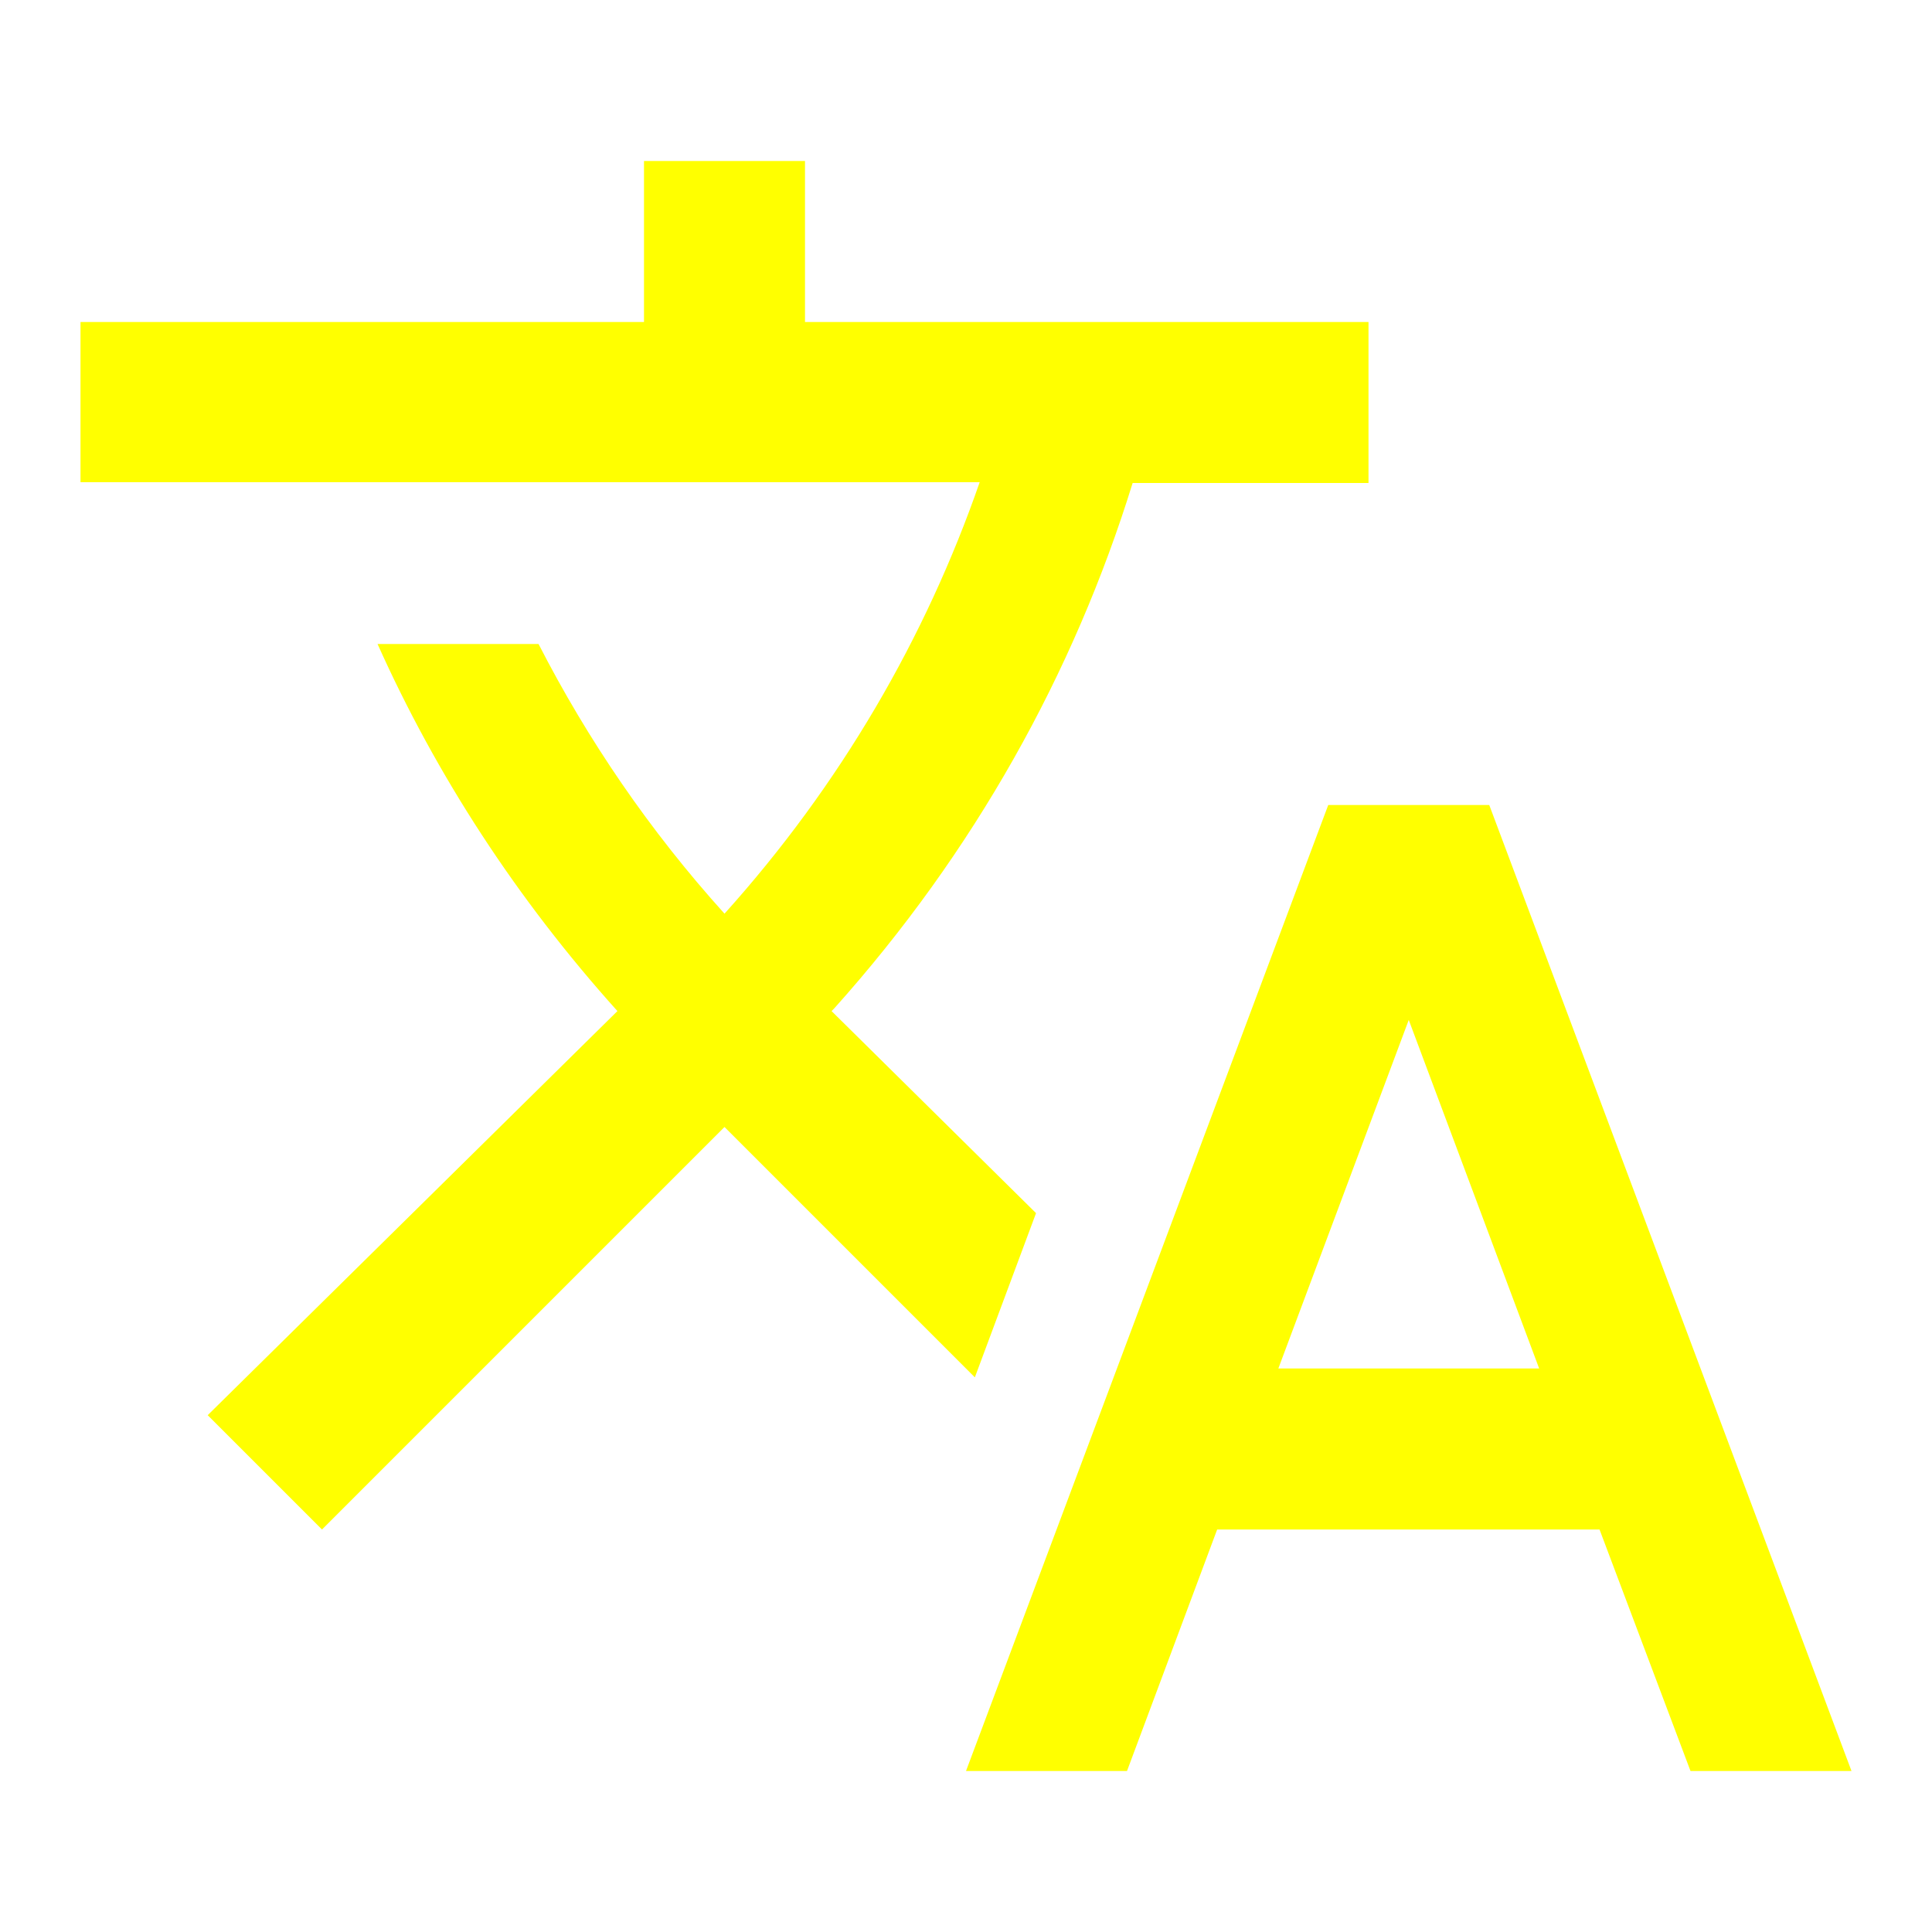
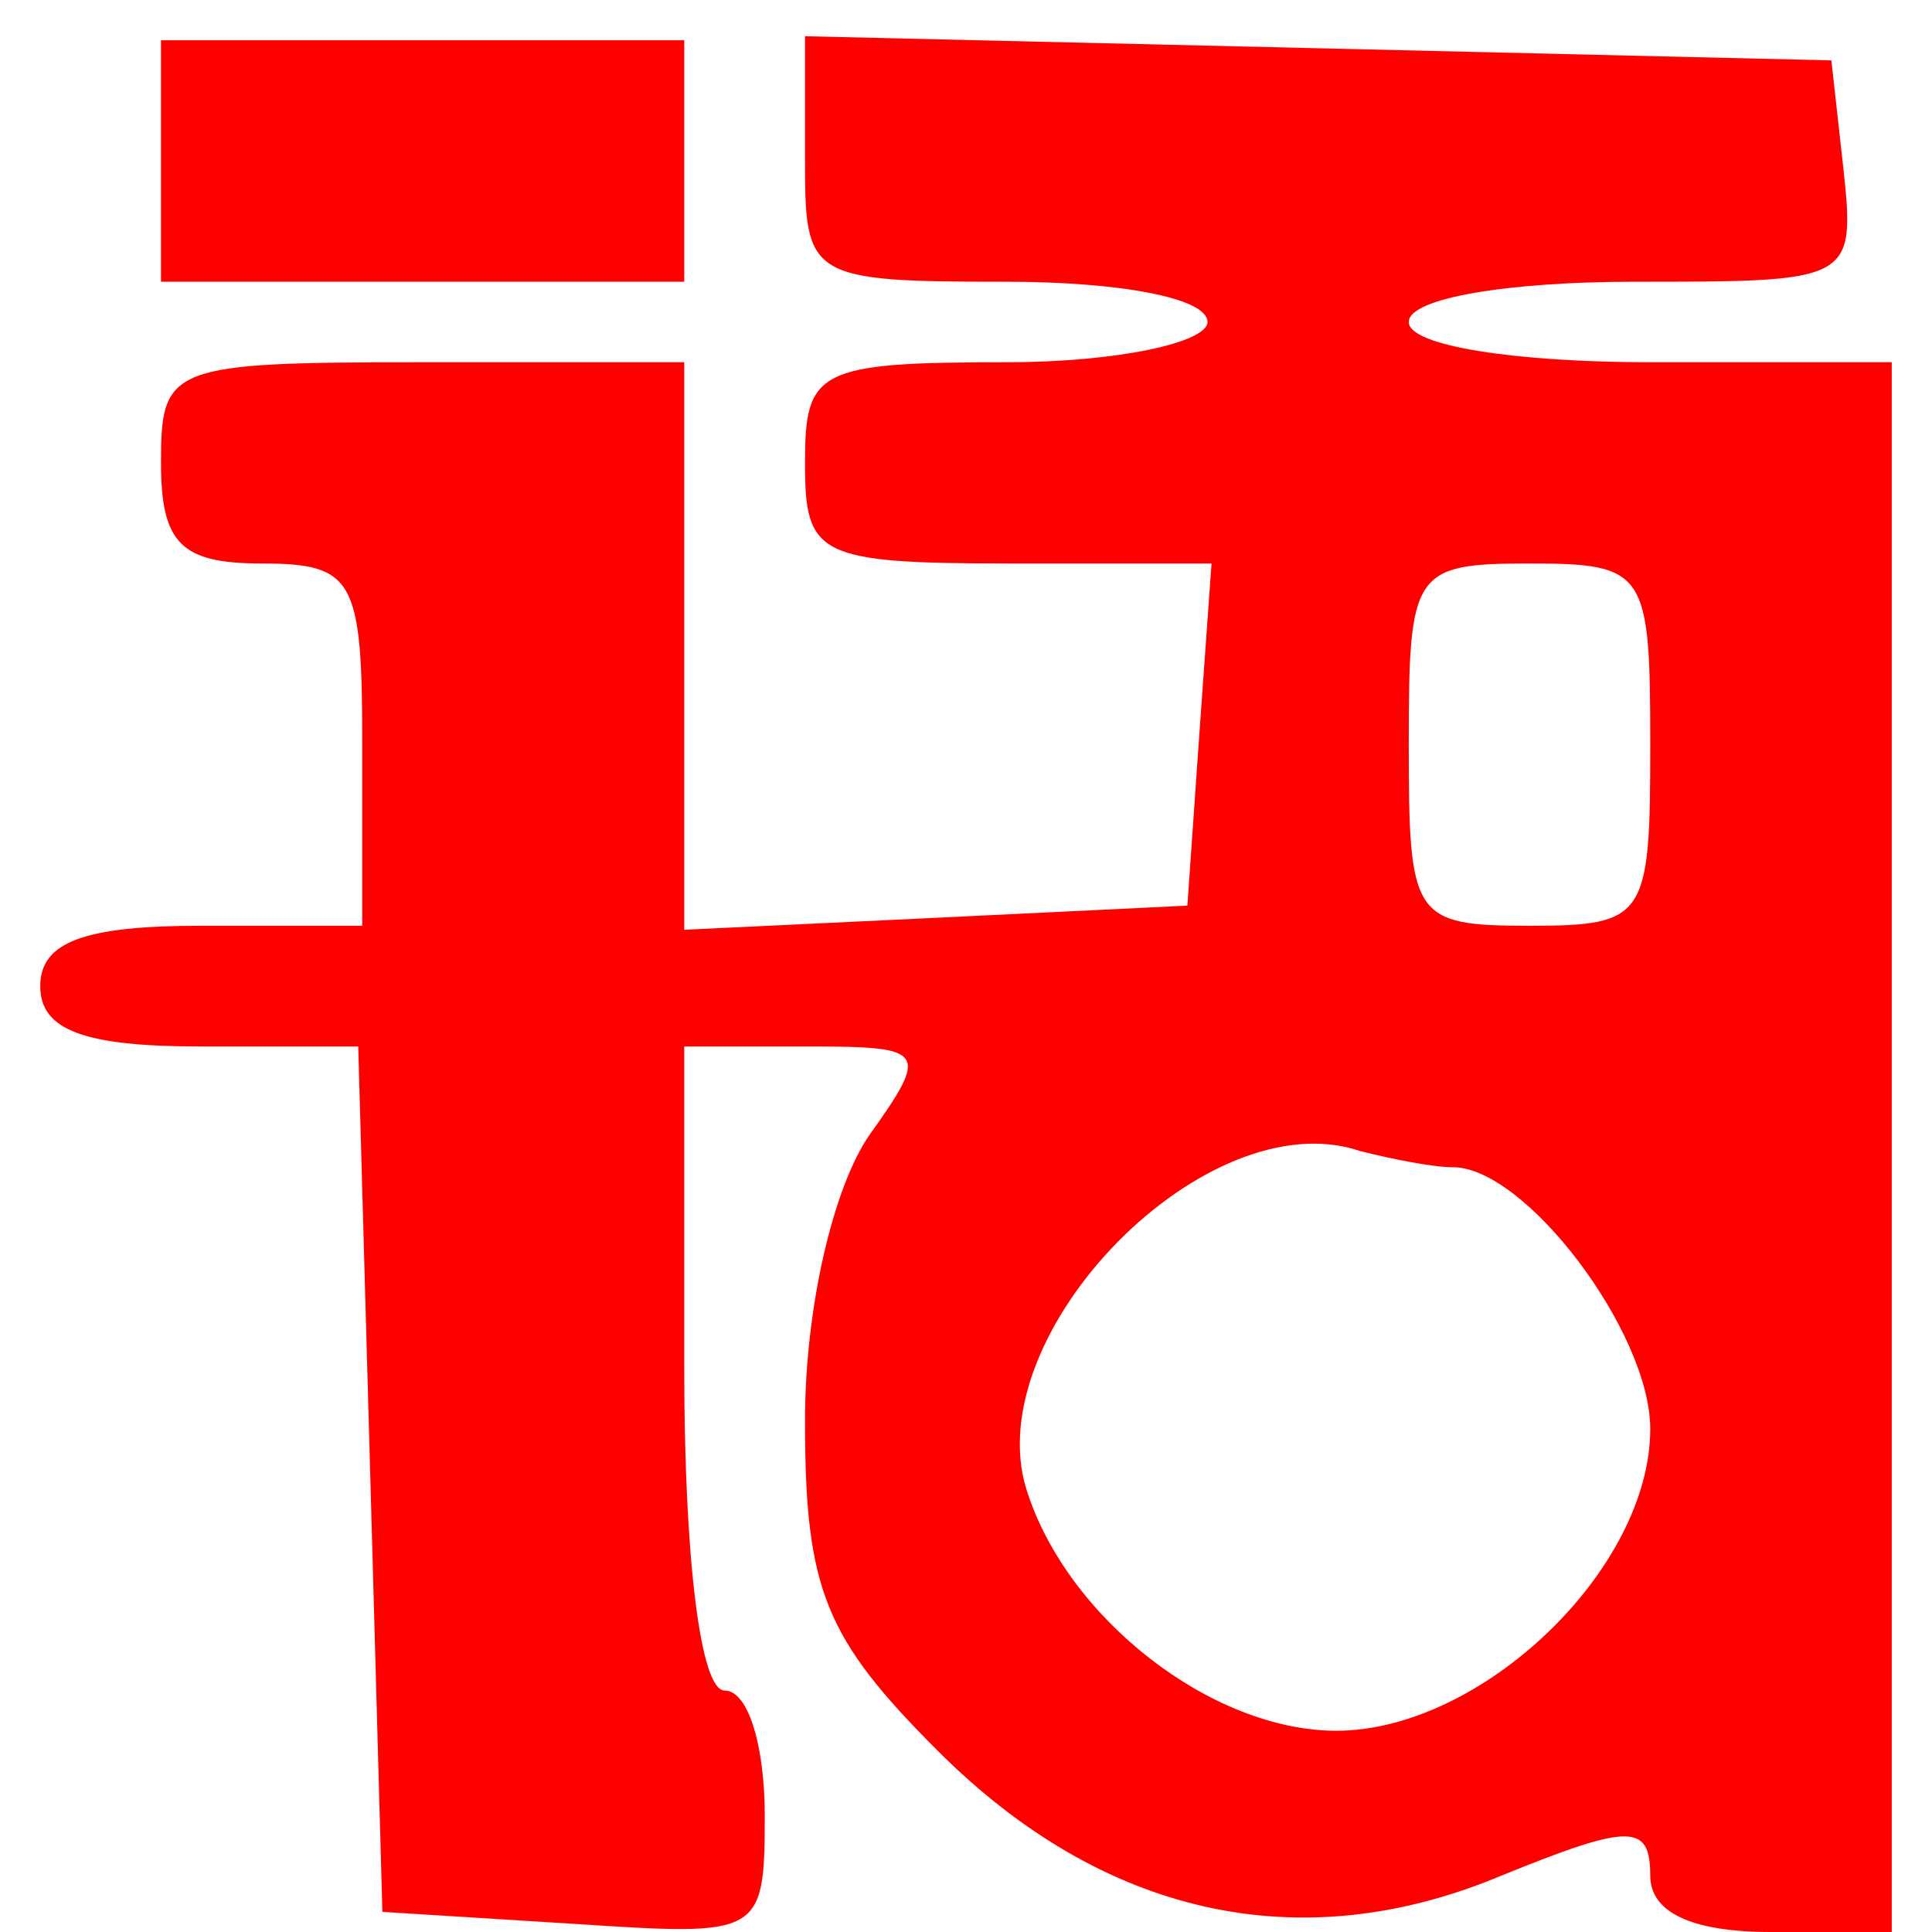
- <svg xmlns="http://www.w3.org/2000/svg" width="24" height="24" viewBox="0 0 24 24">
-   <path d="M0 0h24v24H0z" fill="none" />
-   <path fill="#ffff00" d="M12.87 15.07l-2.54-2.51.03-.03c1.74-1.94 2.98-4.17 3.71-6.53H17V4h-7V2H8v2H1v1.99h11.17C11.5 7.92 10.44 9.75 9 11.35 8.07 10.32 7.3 9.19 6.69 8h-2c.73 1.63 1.73 3.17 2.98 4.56l-5.09 5.02L4 19l5-5 3.11 3.11.76-2.04zM18.5 10h-2L12 22h2l1.12-3h4.75L21 22h2l-4.5-12zm-2.62 7l1.62-4.33L19.12 17h-3.24z" />
+ <svg xmlns="http://www.w3.org/2000/svg" version="1.0" width="48pt" height="48pt" viewBox="0 0 48 48" preserveAspectRatio="xMidYMid meet">
+   <g transform="translate(0,48) scale(0.1,-0.1)" fill="#FF0000" stroke="none">
+     <path d="M40 440 l0 -30 65 0 65 0 0 30 0 30 -65 0 -65 0 0 -30z" />
+     <path d="M200 440 c0 -29 1 -30 50 -30 28 0 50 -4 50 -10 0 -5 -22 -10 -50 -10 -47 0 -50 -2 -50 -25 0 -23 3 -25 51 -25 l50 0 -3 -42 -3 -43 -62 -3 -63 -3 0 71 0 70 -65 0 c-63 0 -65 -1 -65 -25 0 -20 5 -25 25 -25 23 0 25 -4 25 -45 l0 -45 -40 0 c-29 0 -40 -4 -40 -15 0 -11 11 -15 40 -15 l39 0 3 -107 3 -108 48 -3 c46 -3 47 -3 47 27 0 17 -4 31 -10 31 -6 0 -10 33 -10 80 l0 80 31 0 c29 0 30 -1 15 -22 -9 -13 -16 -43 -16 -71 0 -42 5 -54 33 -82 41 -41 90 -52 140 -31 32 13 37 13 37 0 0 -9 10 -14 30 -14 l30 0 0 195 0 195 -60 0 c-33 0 -60 4 -60 10 0 6 25 10 56 10 54 0 55 0 52 28 l-3 27 -127 3 -128 3 0 -31z m210 -145 c0 -43 -1 -45 -30 -45 -29 0 -30 2 -30 45 0 43 1 45 30 45 29 0 30 -2 30 -45z m-49 -105 c18 0 49 -41 49 -65 0 -35 -42 -75 -78 -75 -31 0 -67 28 -77 60 -12 39 45 97 83 84 8 -2 18 -4 23 -4z" />
+   </g>
</svg>
